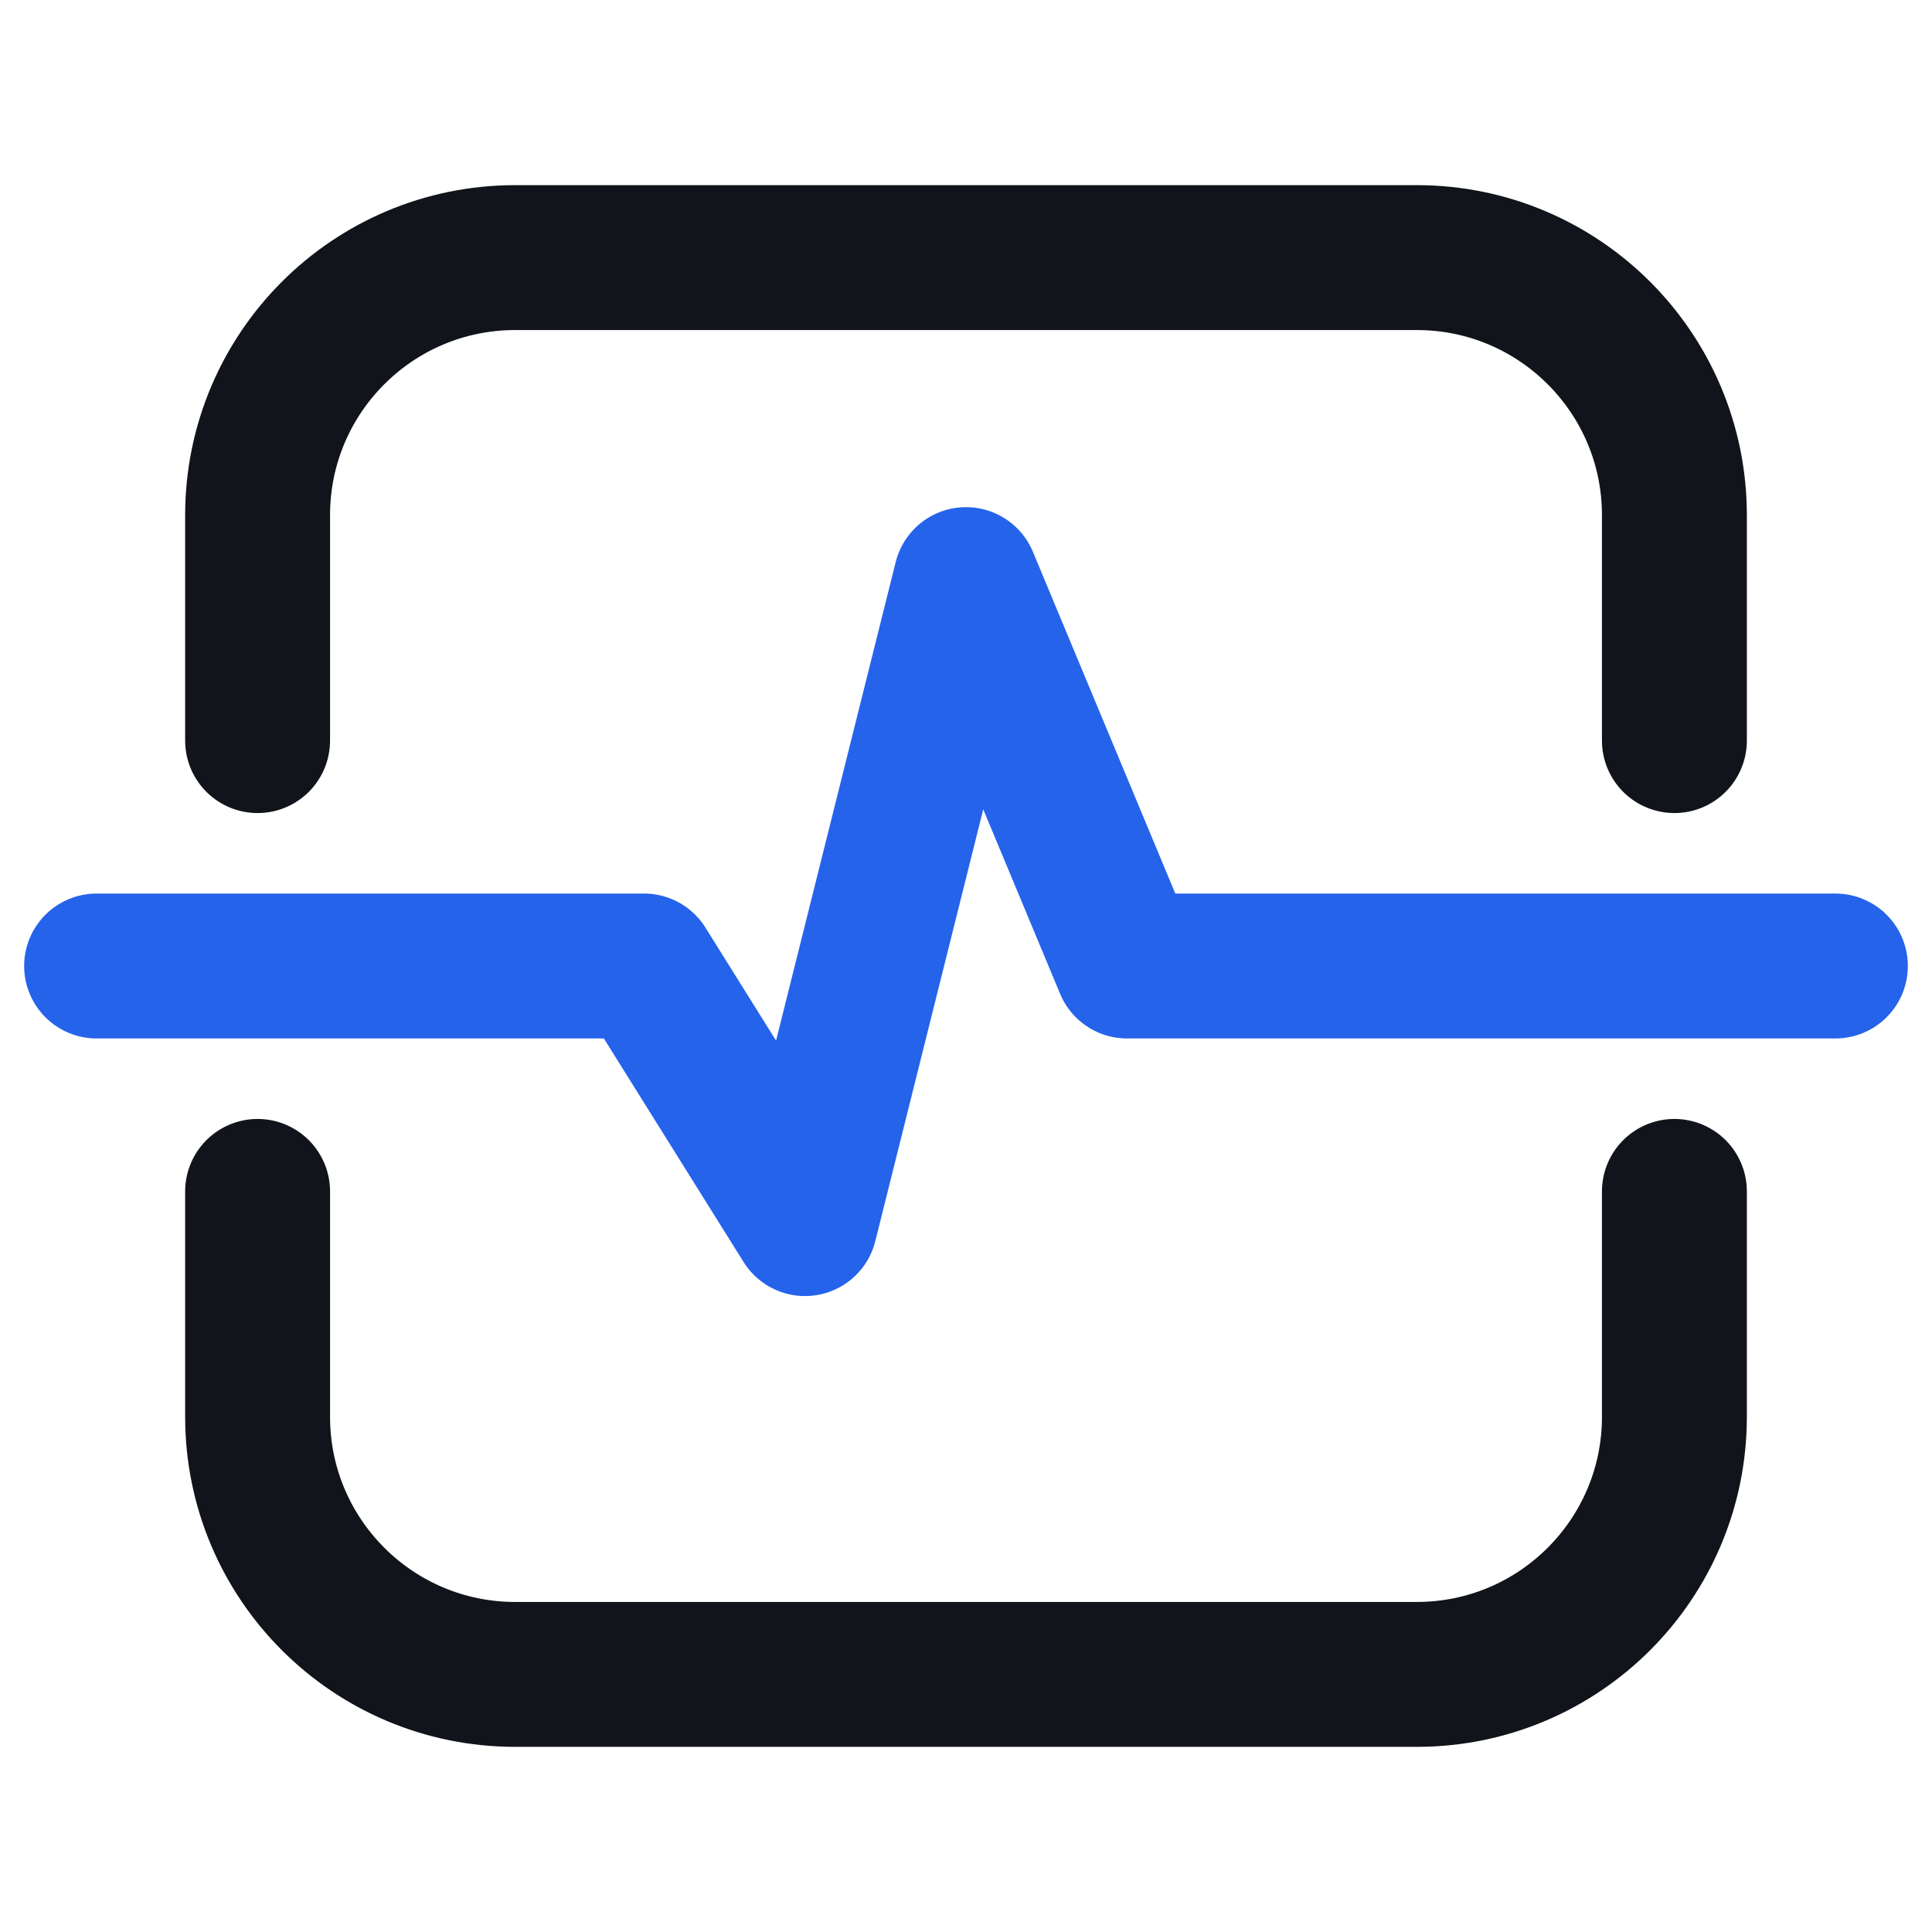
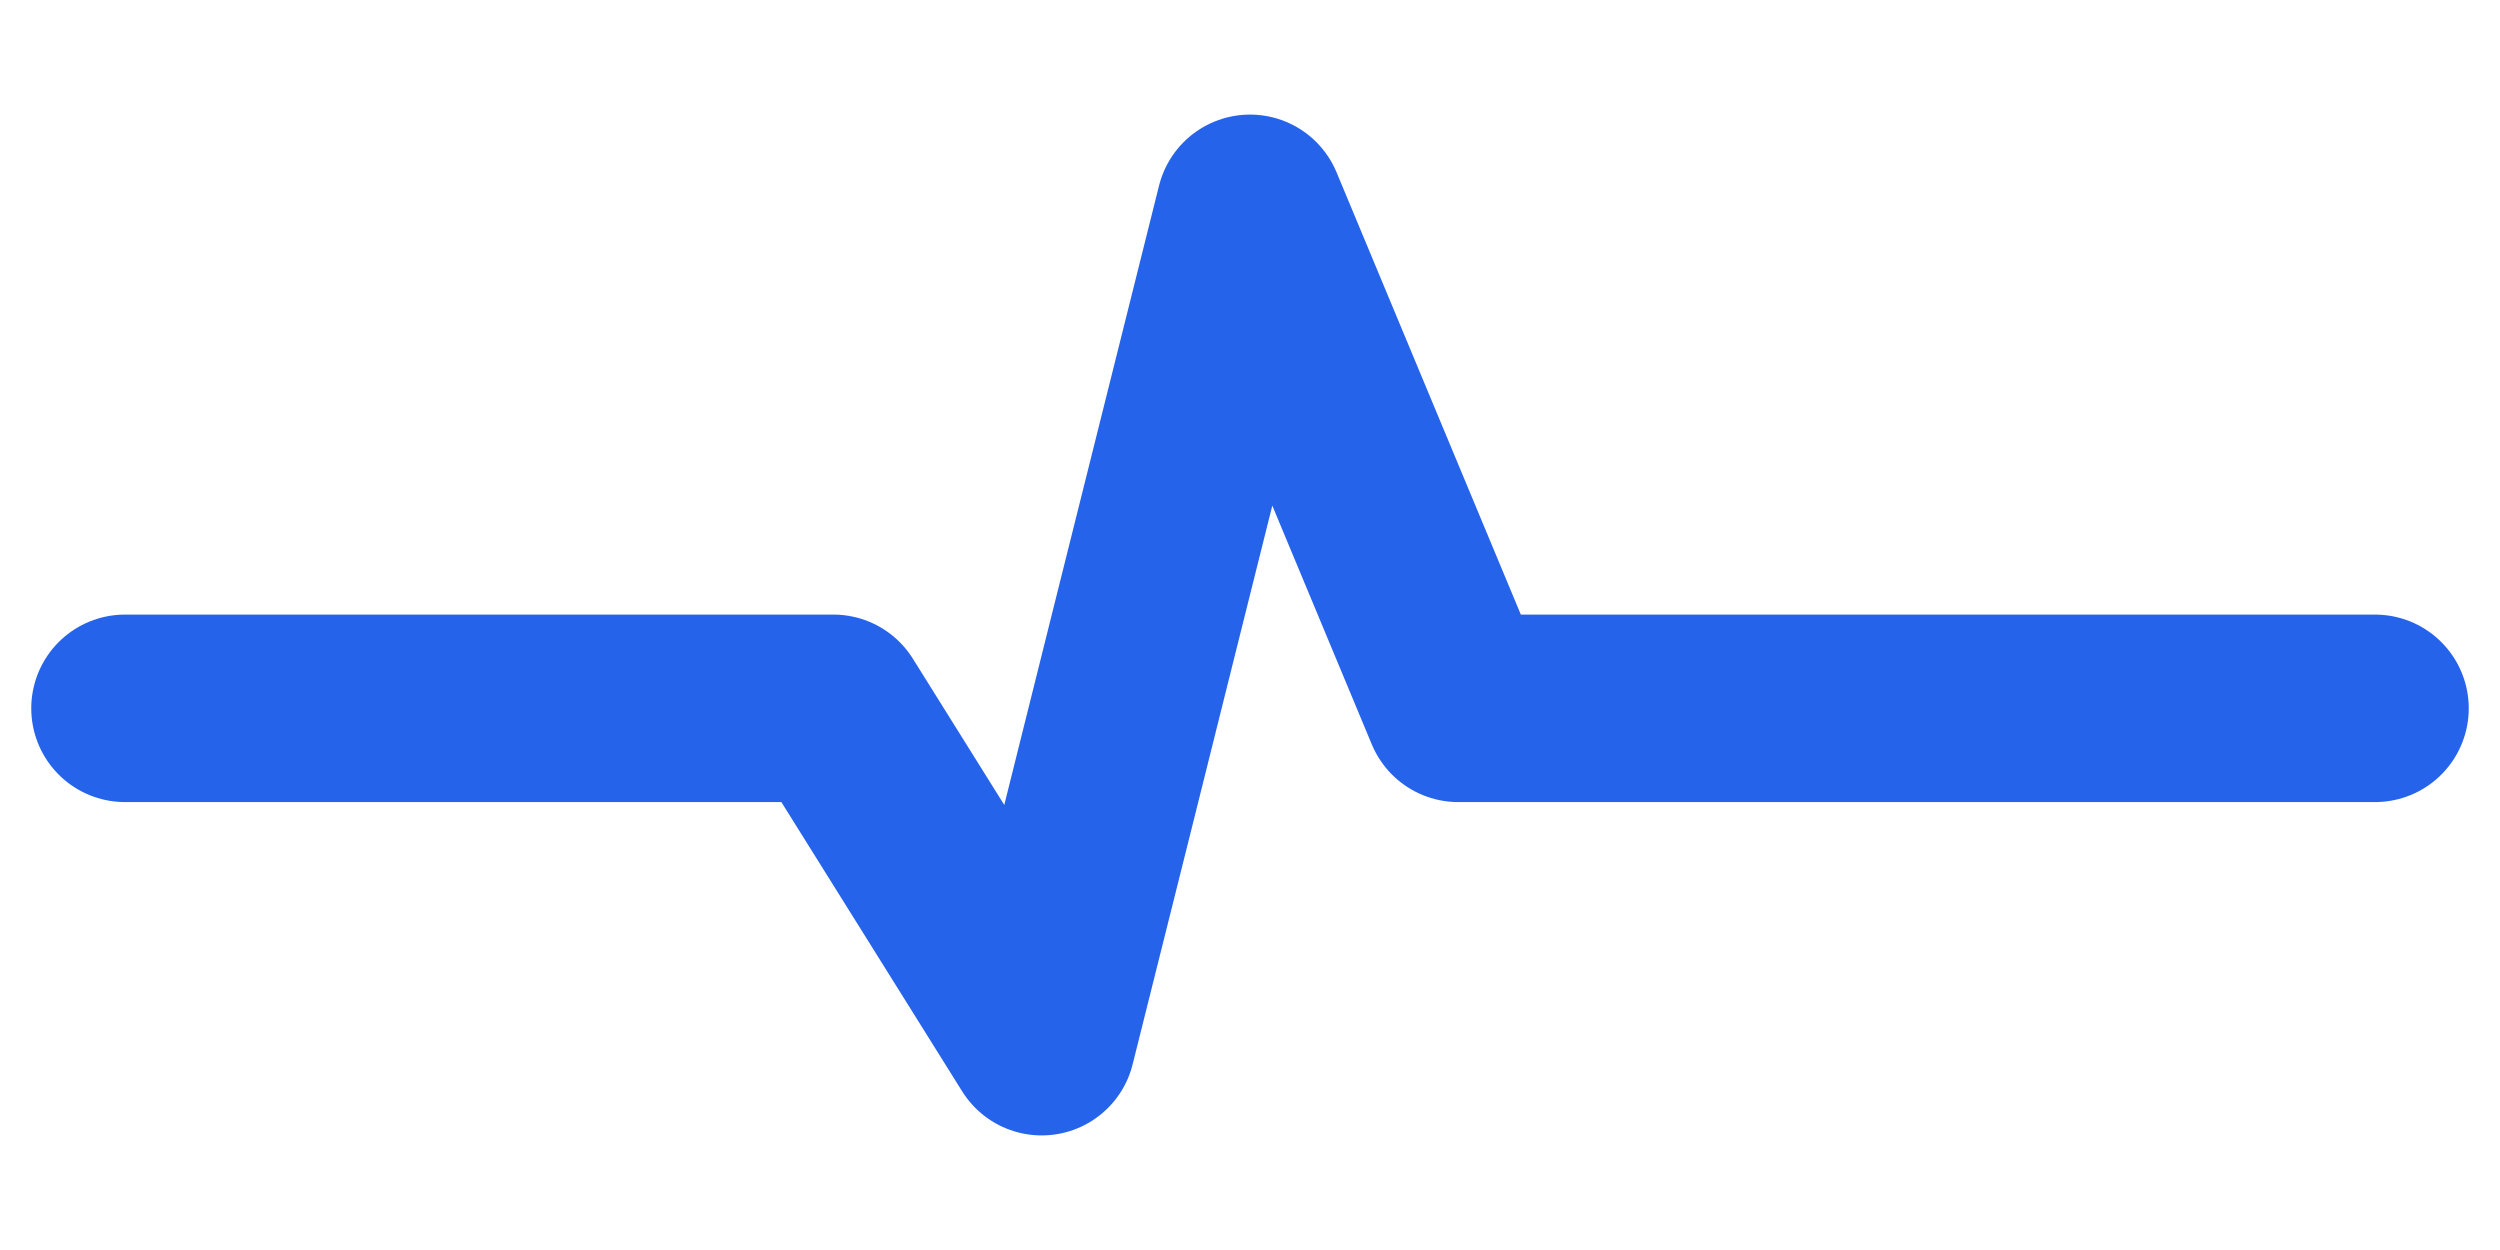
- <svg xmlns="http://www.w3.org/2000/svg" width="120" height="120" viewBox="0 0 120 120" role="img" aria-label="plugin-auditor logo">
-   <g fill="none" stroke-width="9" stroke-linecap="round" stroke-linejoin="round">
-     <path class="f" d="M16 74 L16 88 A16 16 0 0 0 32 104 L88 104 A16 16 0 0 0 104 88 L104 74" stroke="#11141a" />
-     <path class="f" d="M104 46 L104 32 A16 16 0 0 0 88 16 L32 16 A16 16 0 0 0 16 32 L16 46" stroke="#11141a" />
-     <path class="l" d="M6 60 L40 60 L50 76 L60 36 L70 60 L114 60" stroke="#2563eb" />
-   </g>
+ <svg xmlns="http://www.w3.org/2000/svg" width="120" height="60" viewBox="0 26 120 60" role="img" aria-label="plugin-auditor logo">
+   <path d="M6 60L40 60L50 76L52.82 64.73L54.91 56.36L60 36L70 60L114 60" fill="none" stroke="#2563eb" stroke-width="9" stroke-linecap="round" stroke-linejoin="round" />
</svg>
